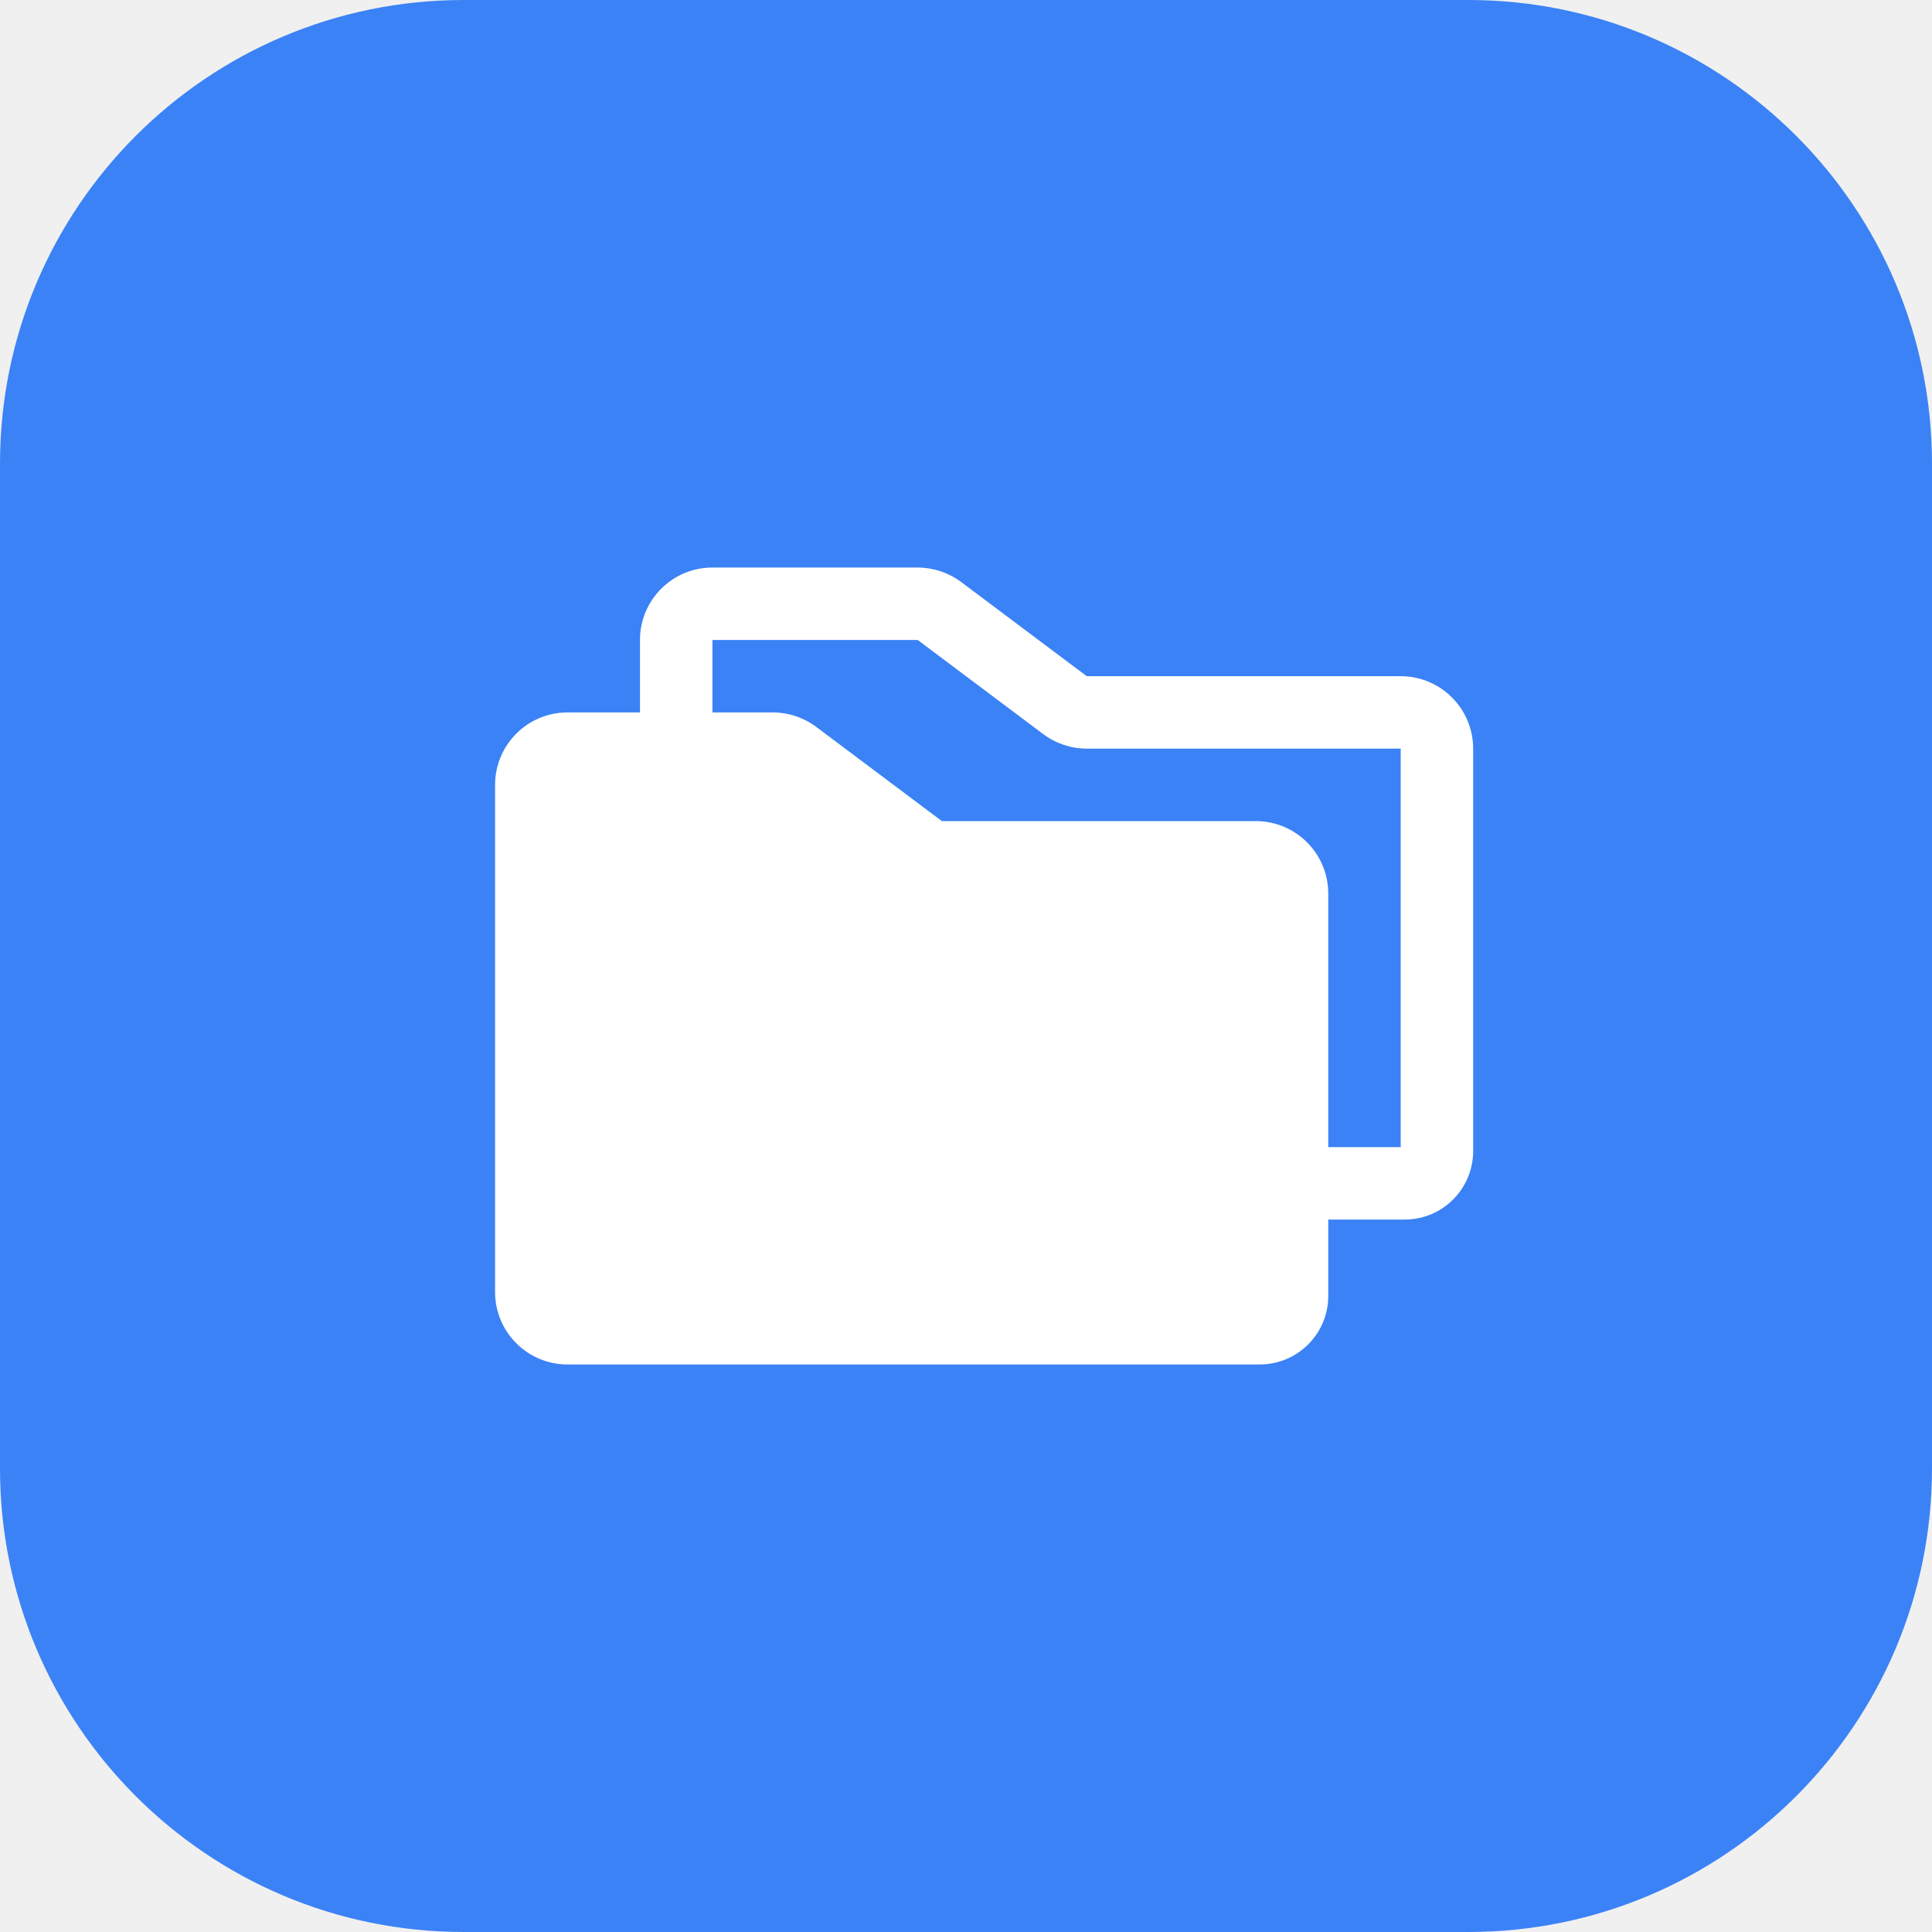
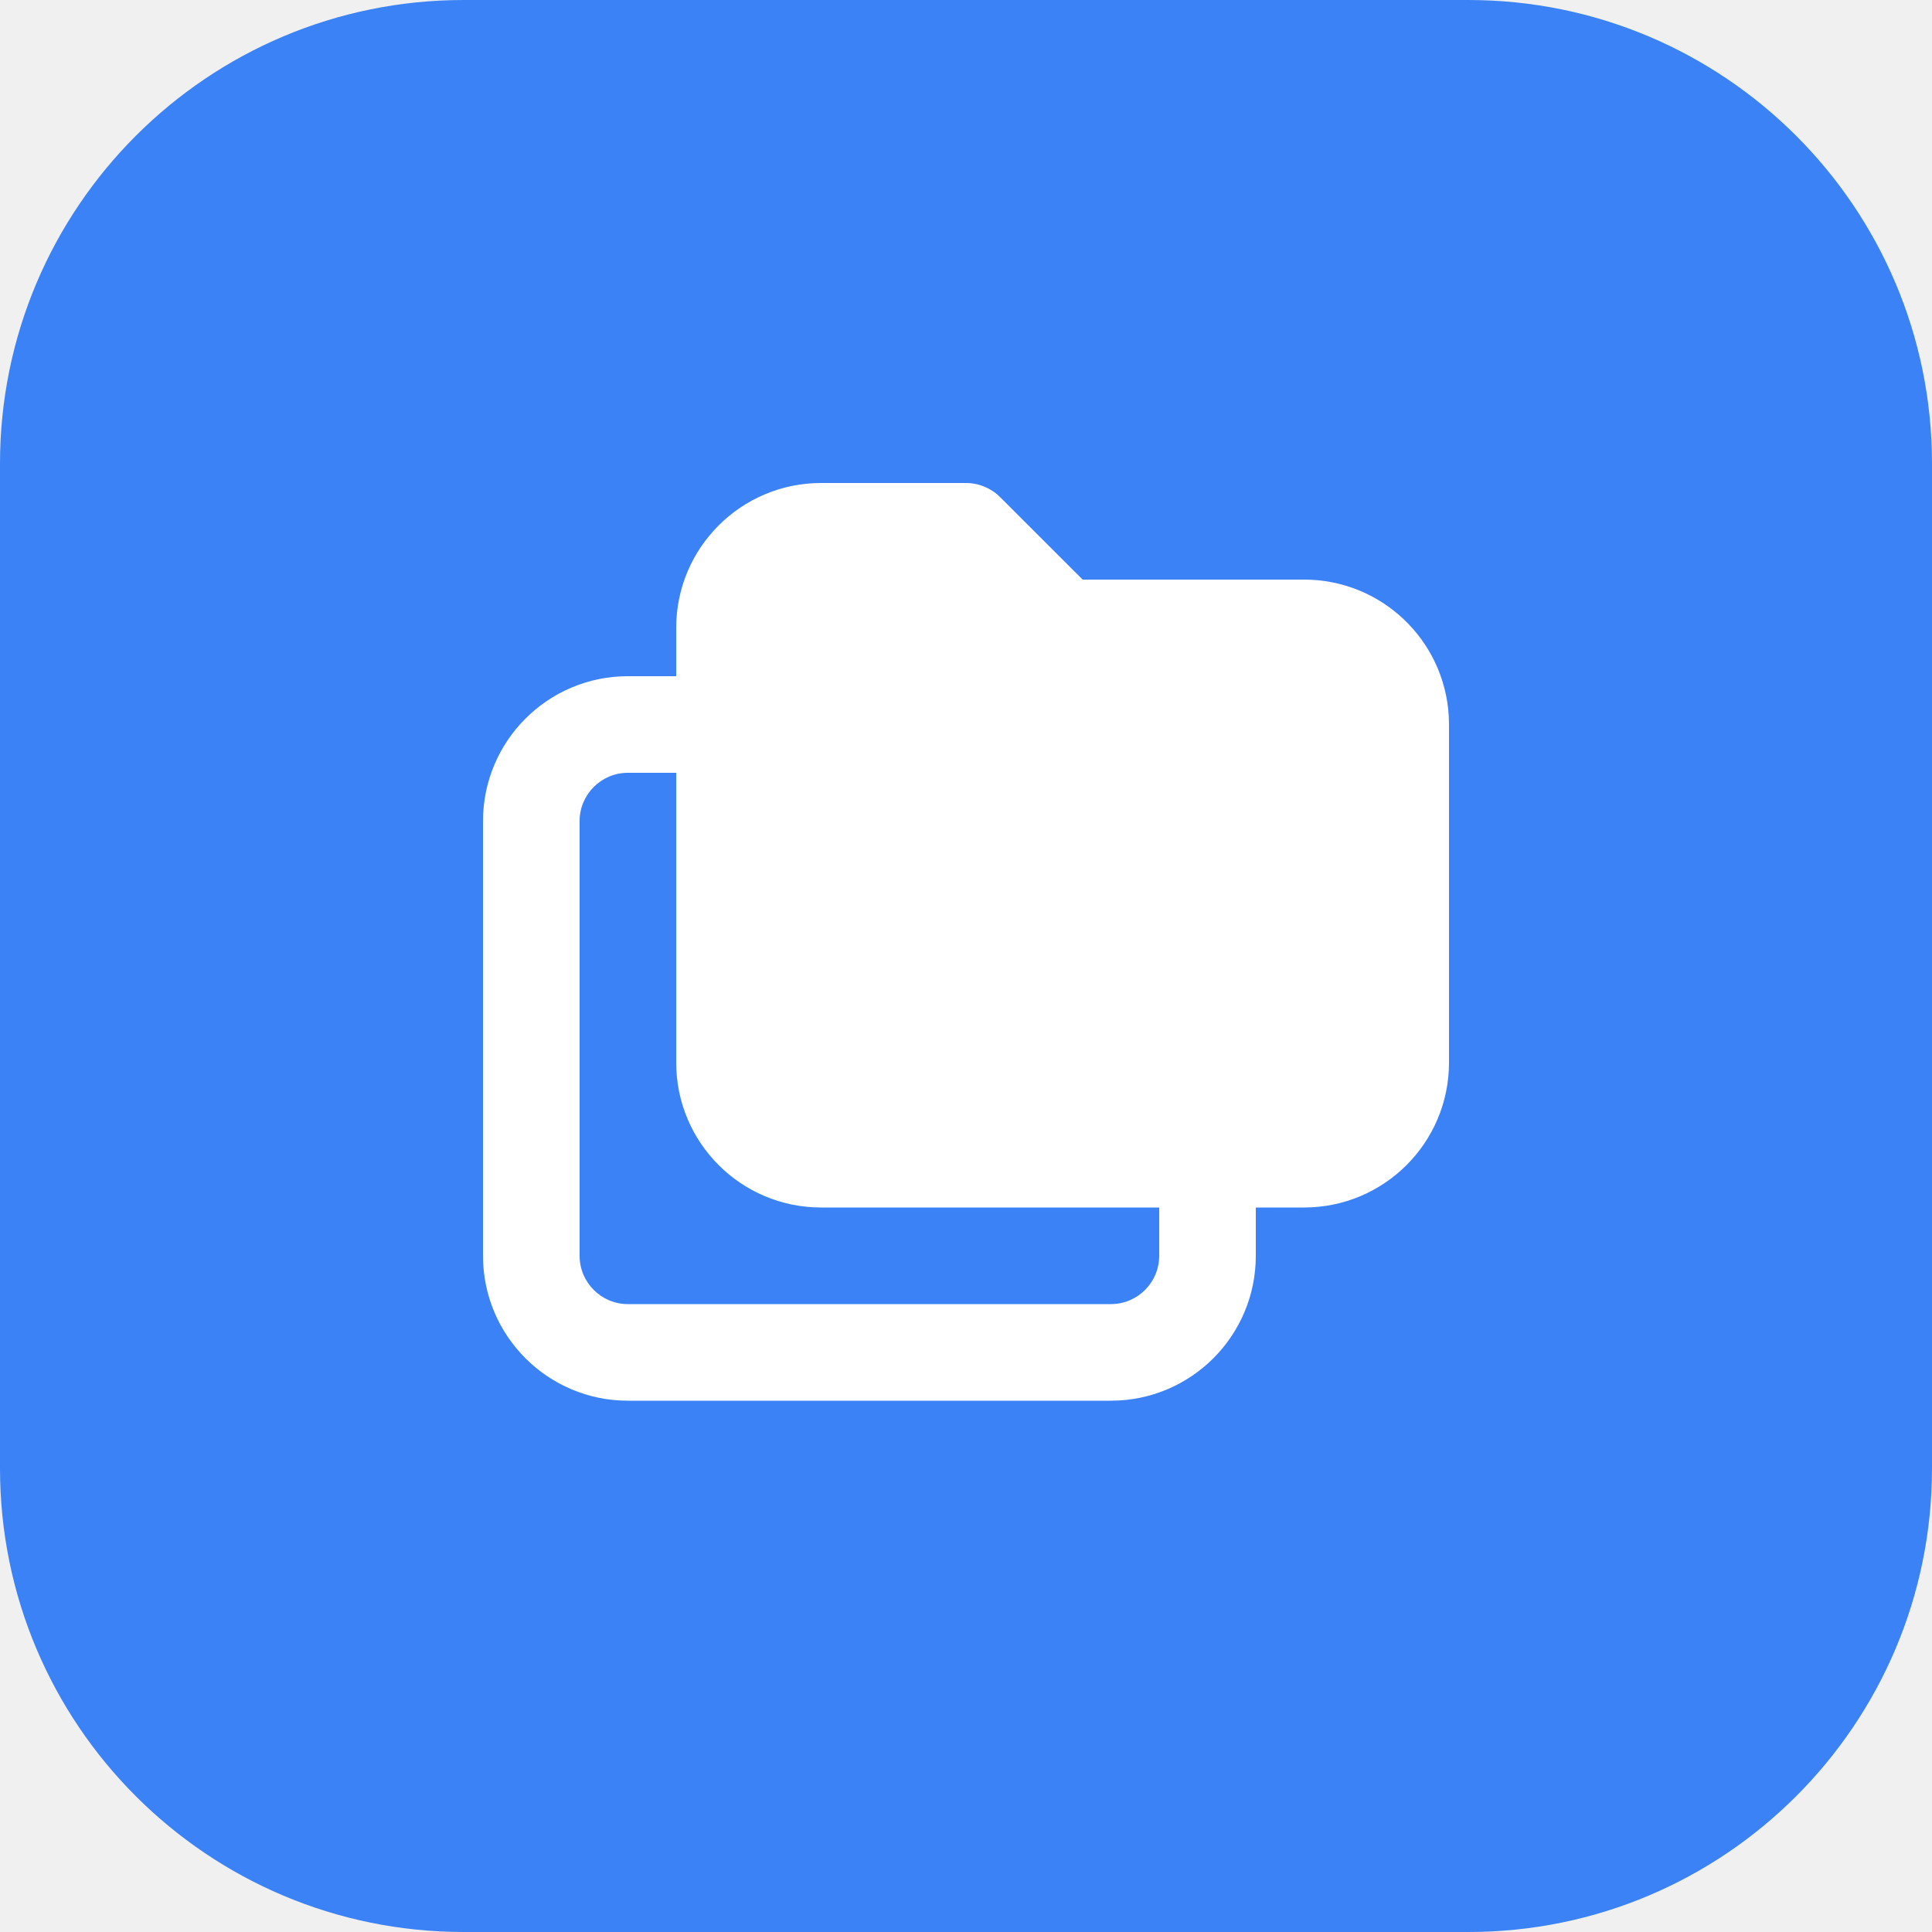
<svg xmlns="http://www.w3.org/2000/svg" viewBox="0 0 256 256">
  <rect x="0" y="0" width="256" height="256" rx="61.44" fill="#3b82f6" />
-   <path transform="translate(51.2,51.2) scale(0.6)" fill="#ffffff" d="M224,64H154.67L126.93,43.2a16.12,16.12,0,0,0-9.6-3.2H72A16,16,0,0,0,56,56V72H40A16,16,0,0,0,24,88V200a16,16,0,0,0,16,16H192.89A15.13,15.13,0,0,0,208,200.89V184h16.89A15.13,15.13,0,0,0,240,168.89V80A16,16,0,0,0,224,64Zm0,104H208V112a16,16,0,0,0-16-16H122.67L94.93,75.2a16.12,16.12,0,0,0-9.6-3.2H72V56h45.33l27.74,20.8a16.12,16.12,0,0,0,9.6,3.2H224Z" />
+   <path transform="translate(51.2,51.2) scale(6.4)" fill="#ffffff" d="M12 2a1 1 0 0 1 .707 .293l1.708 1.707h4.585a3 3 0 0 1 2.995 2.824l.005 .176v7a3 3 0 0 1 -3 3h-1v1a3 3 0 0 1 -3 3h-10a3 3 0 0 1 -3 -3v-9a3 3 0 0 1 3 -3h1v-1a3 3 0 0 1 3 -3zm-6 6h-1a1 1 0 0 0 -1 1v9a1 1 0 0 0 1 1h10a1 1 0 0 0 1 -1v-1h-7a3 3 0 0 1 -3 -3z" />
</svg>
